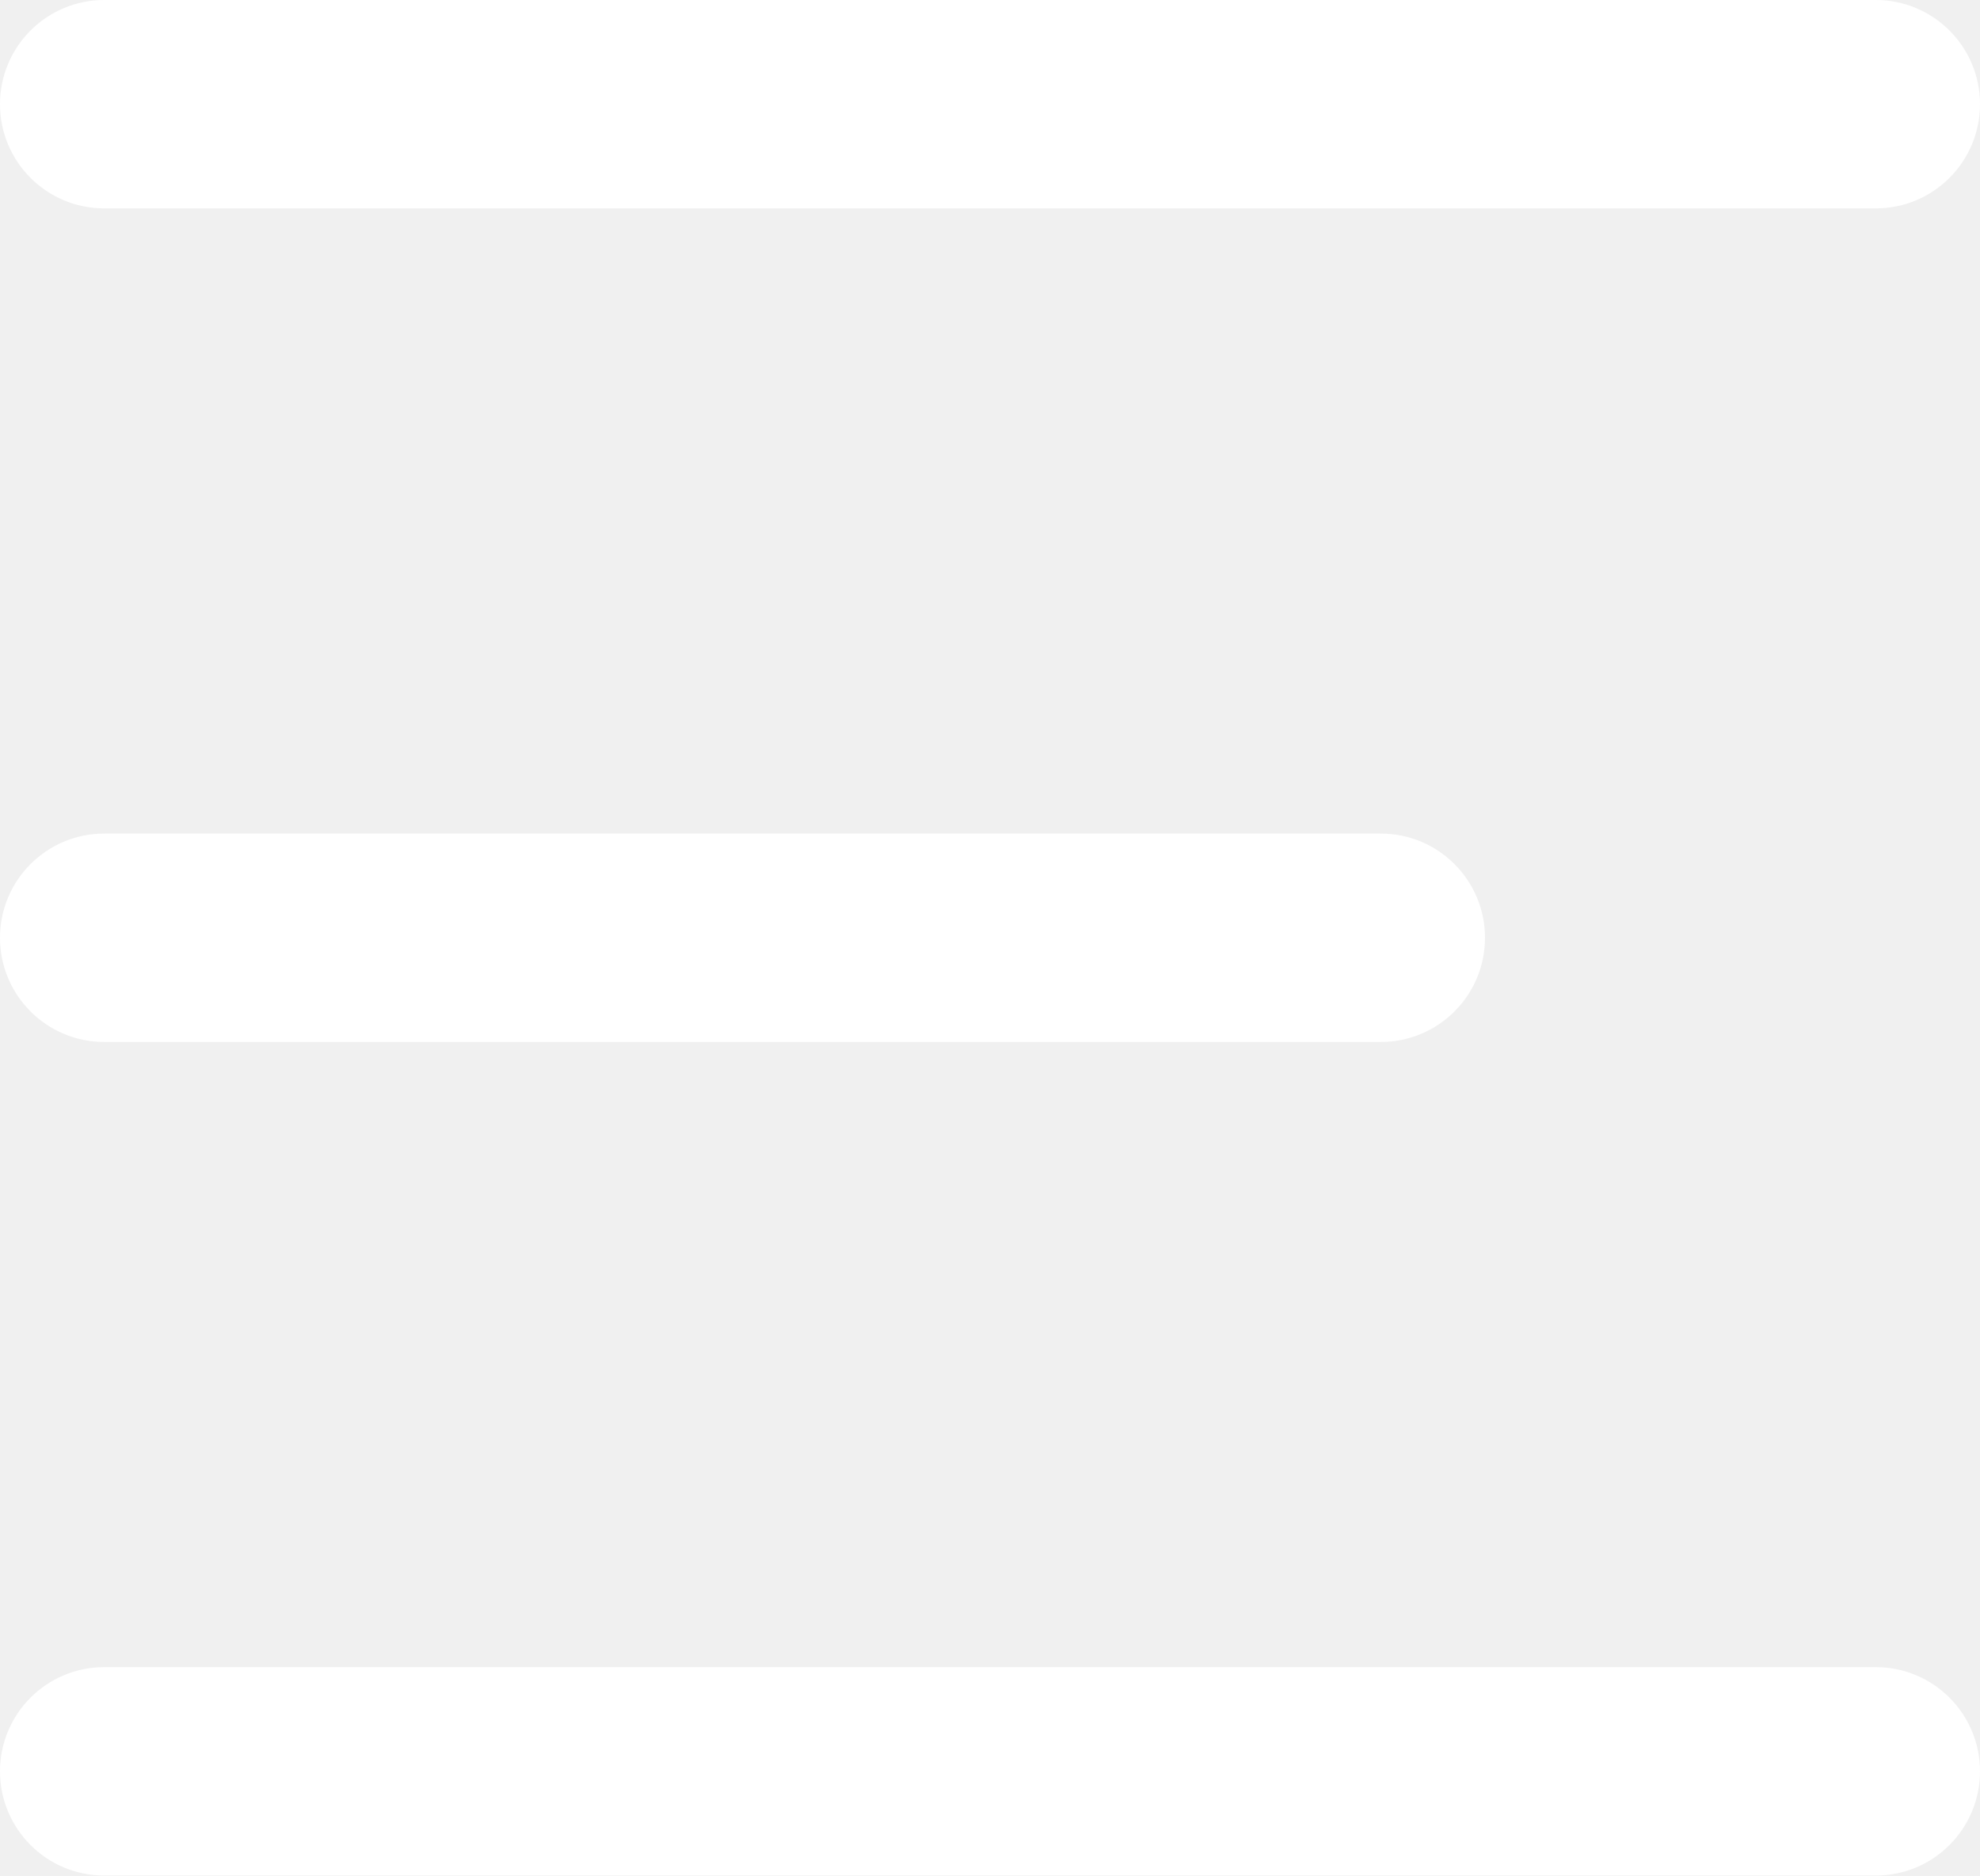
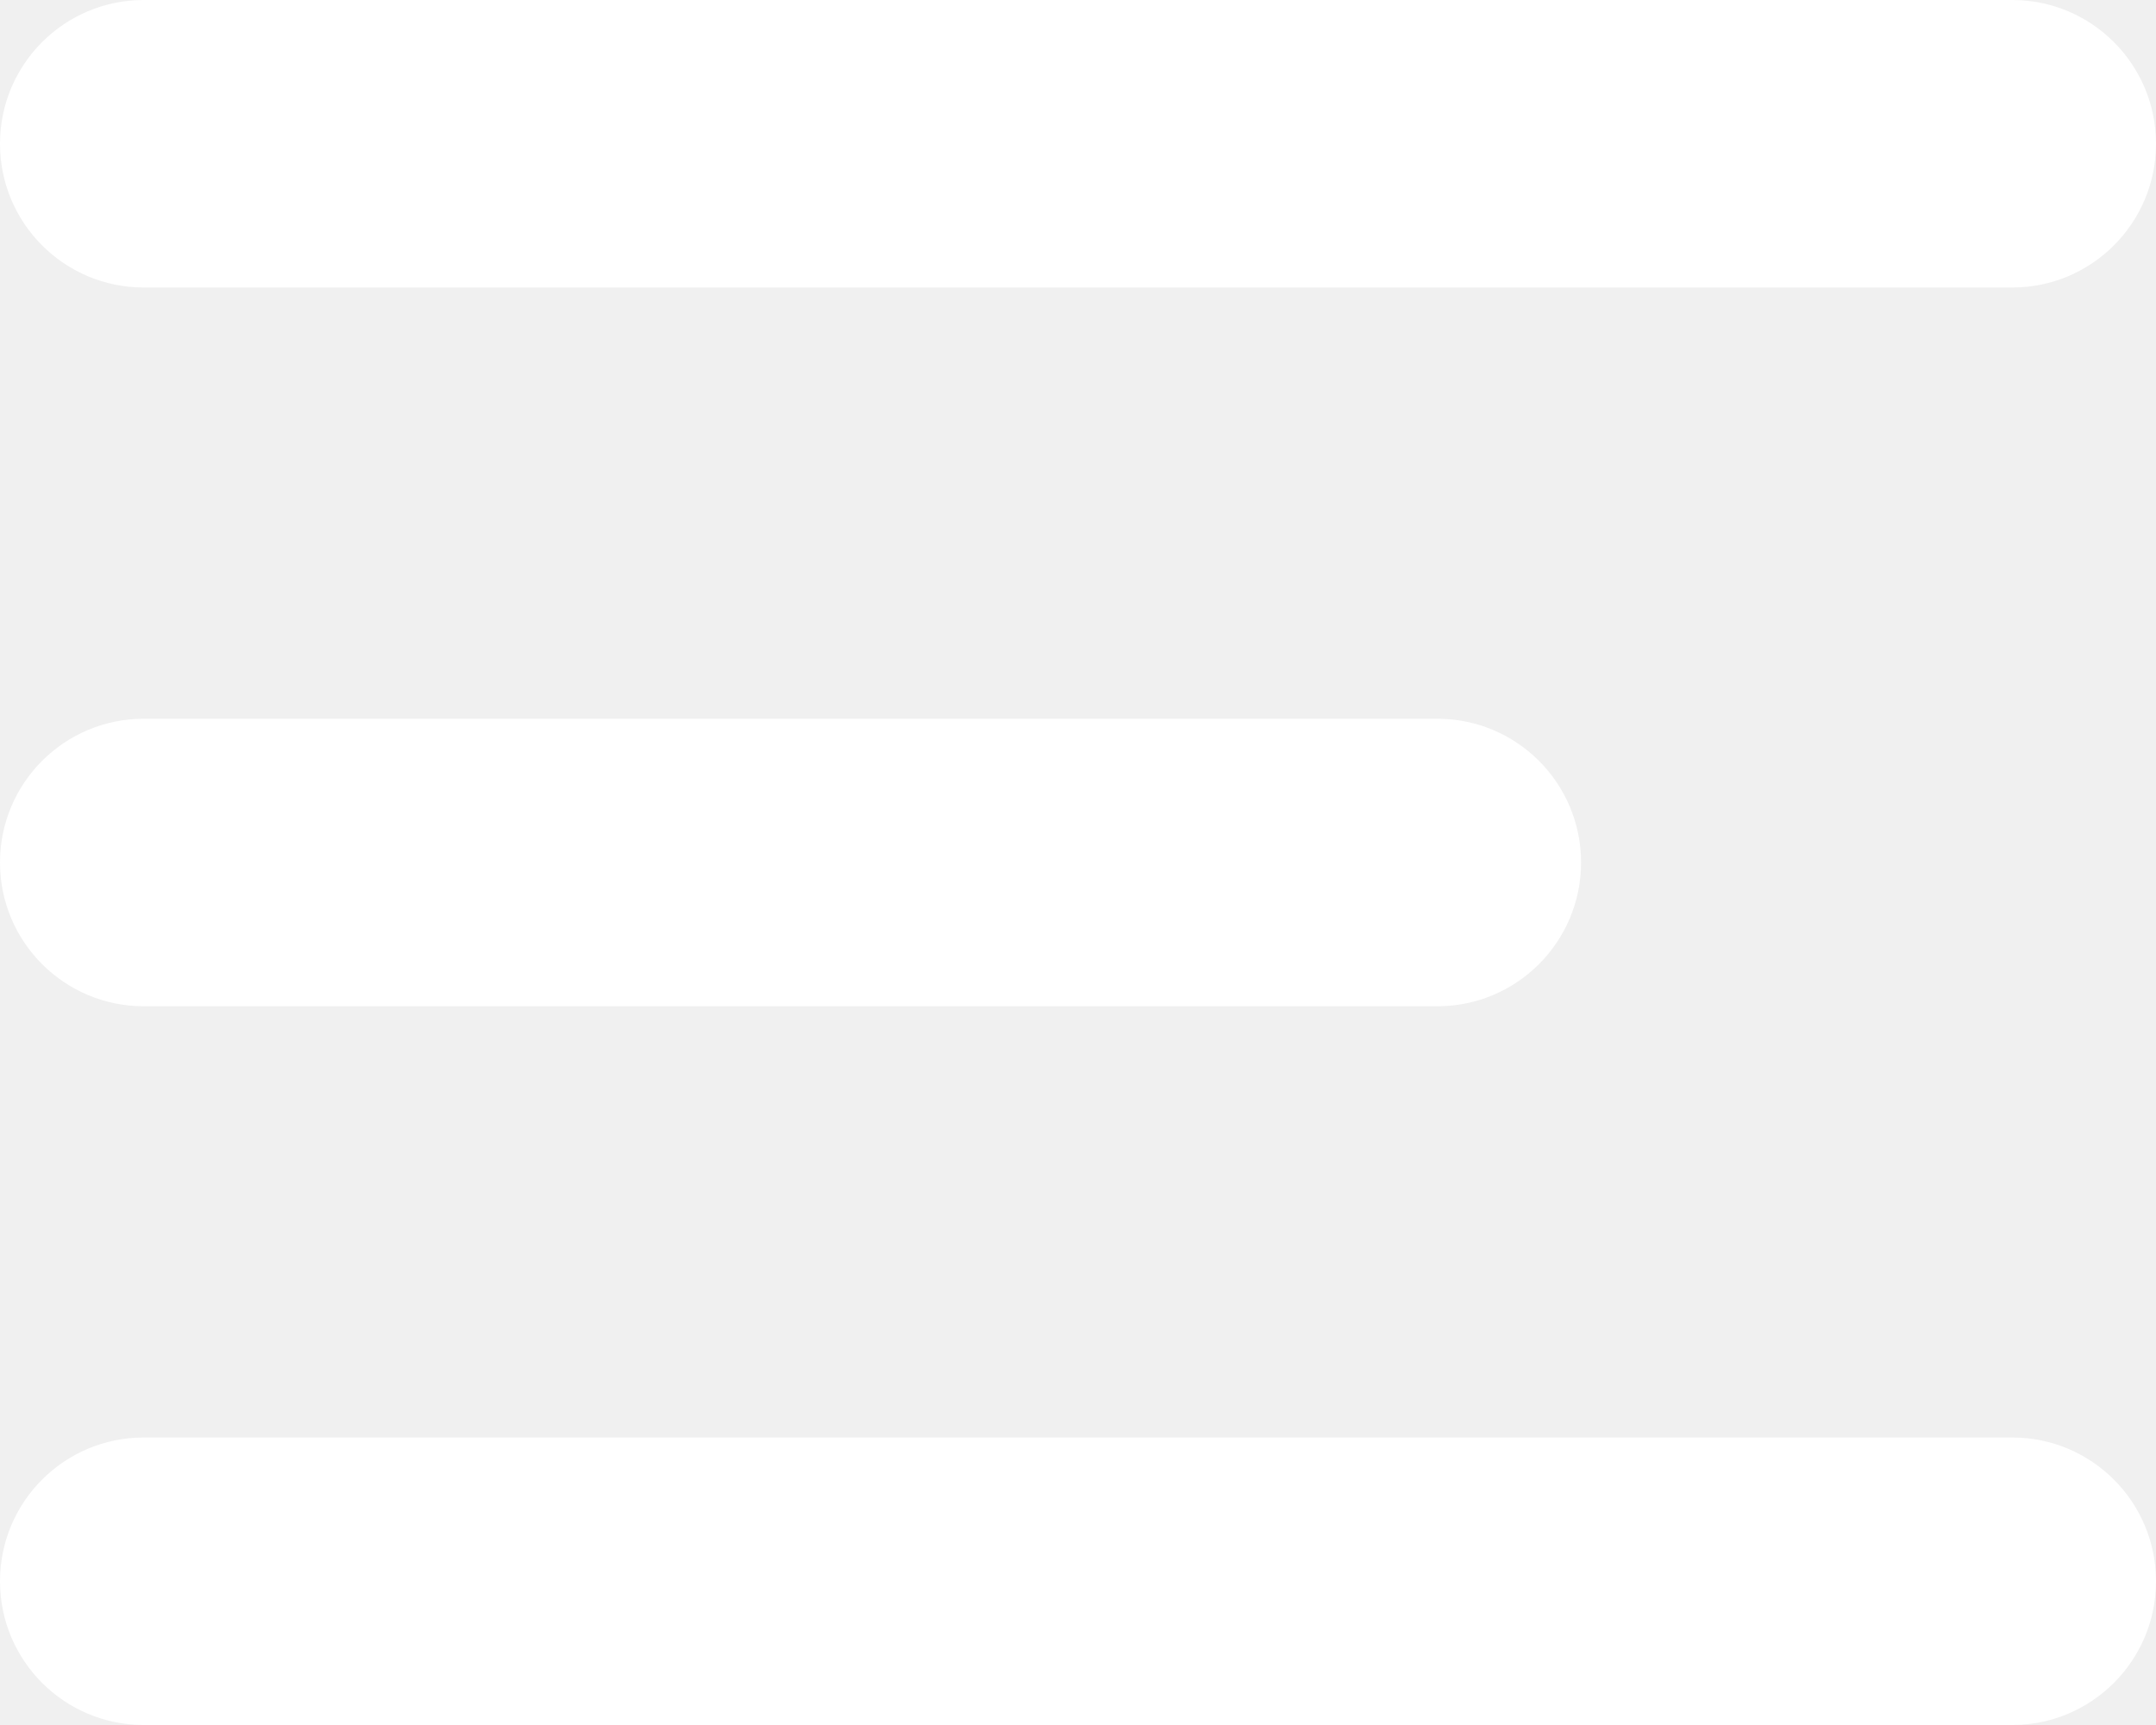
- <svg xmlns="http://www.w3.org/2000/svg" width="38" height="36" viewBox="0 0 38 36" fill="none">
-   <rect width="38" height="4" rx="2" fill="white" />
-   <rect y="32" width="38" height="4" rx="2" fill="white" />
-   <rect y="16" width="28.5" height="4" rx="2" fill="white" />
+ <svg xmlns="http://www.w3.org/2000/svg" width="30" height="24" viewBox="0 0 30 24" fill="none">
+   <rect width="30" height="4" rx="2" fill="white" />
+   <rect y="20" width="30" height="4" rx="2" fill="white" />
+   <rect y="10" width="22" height="4" rx="2" fill="white" />
</svg>
